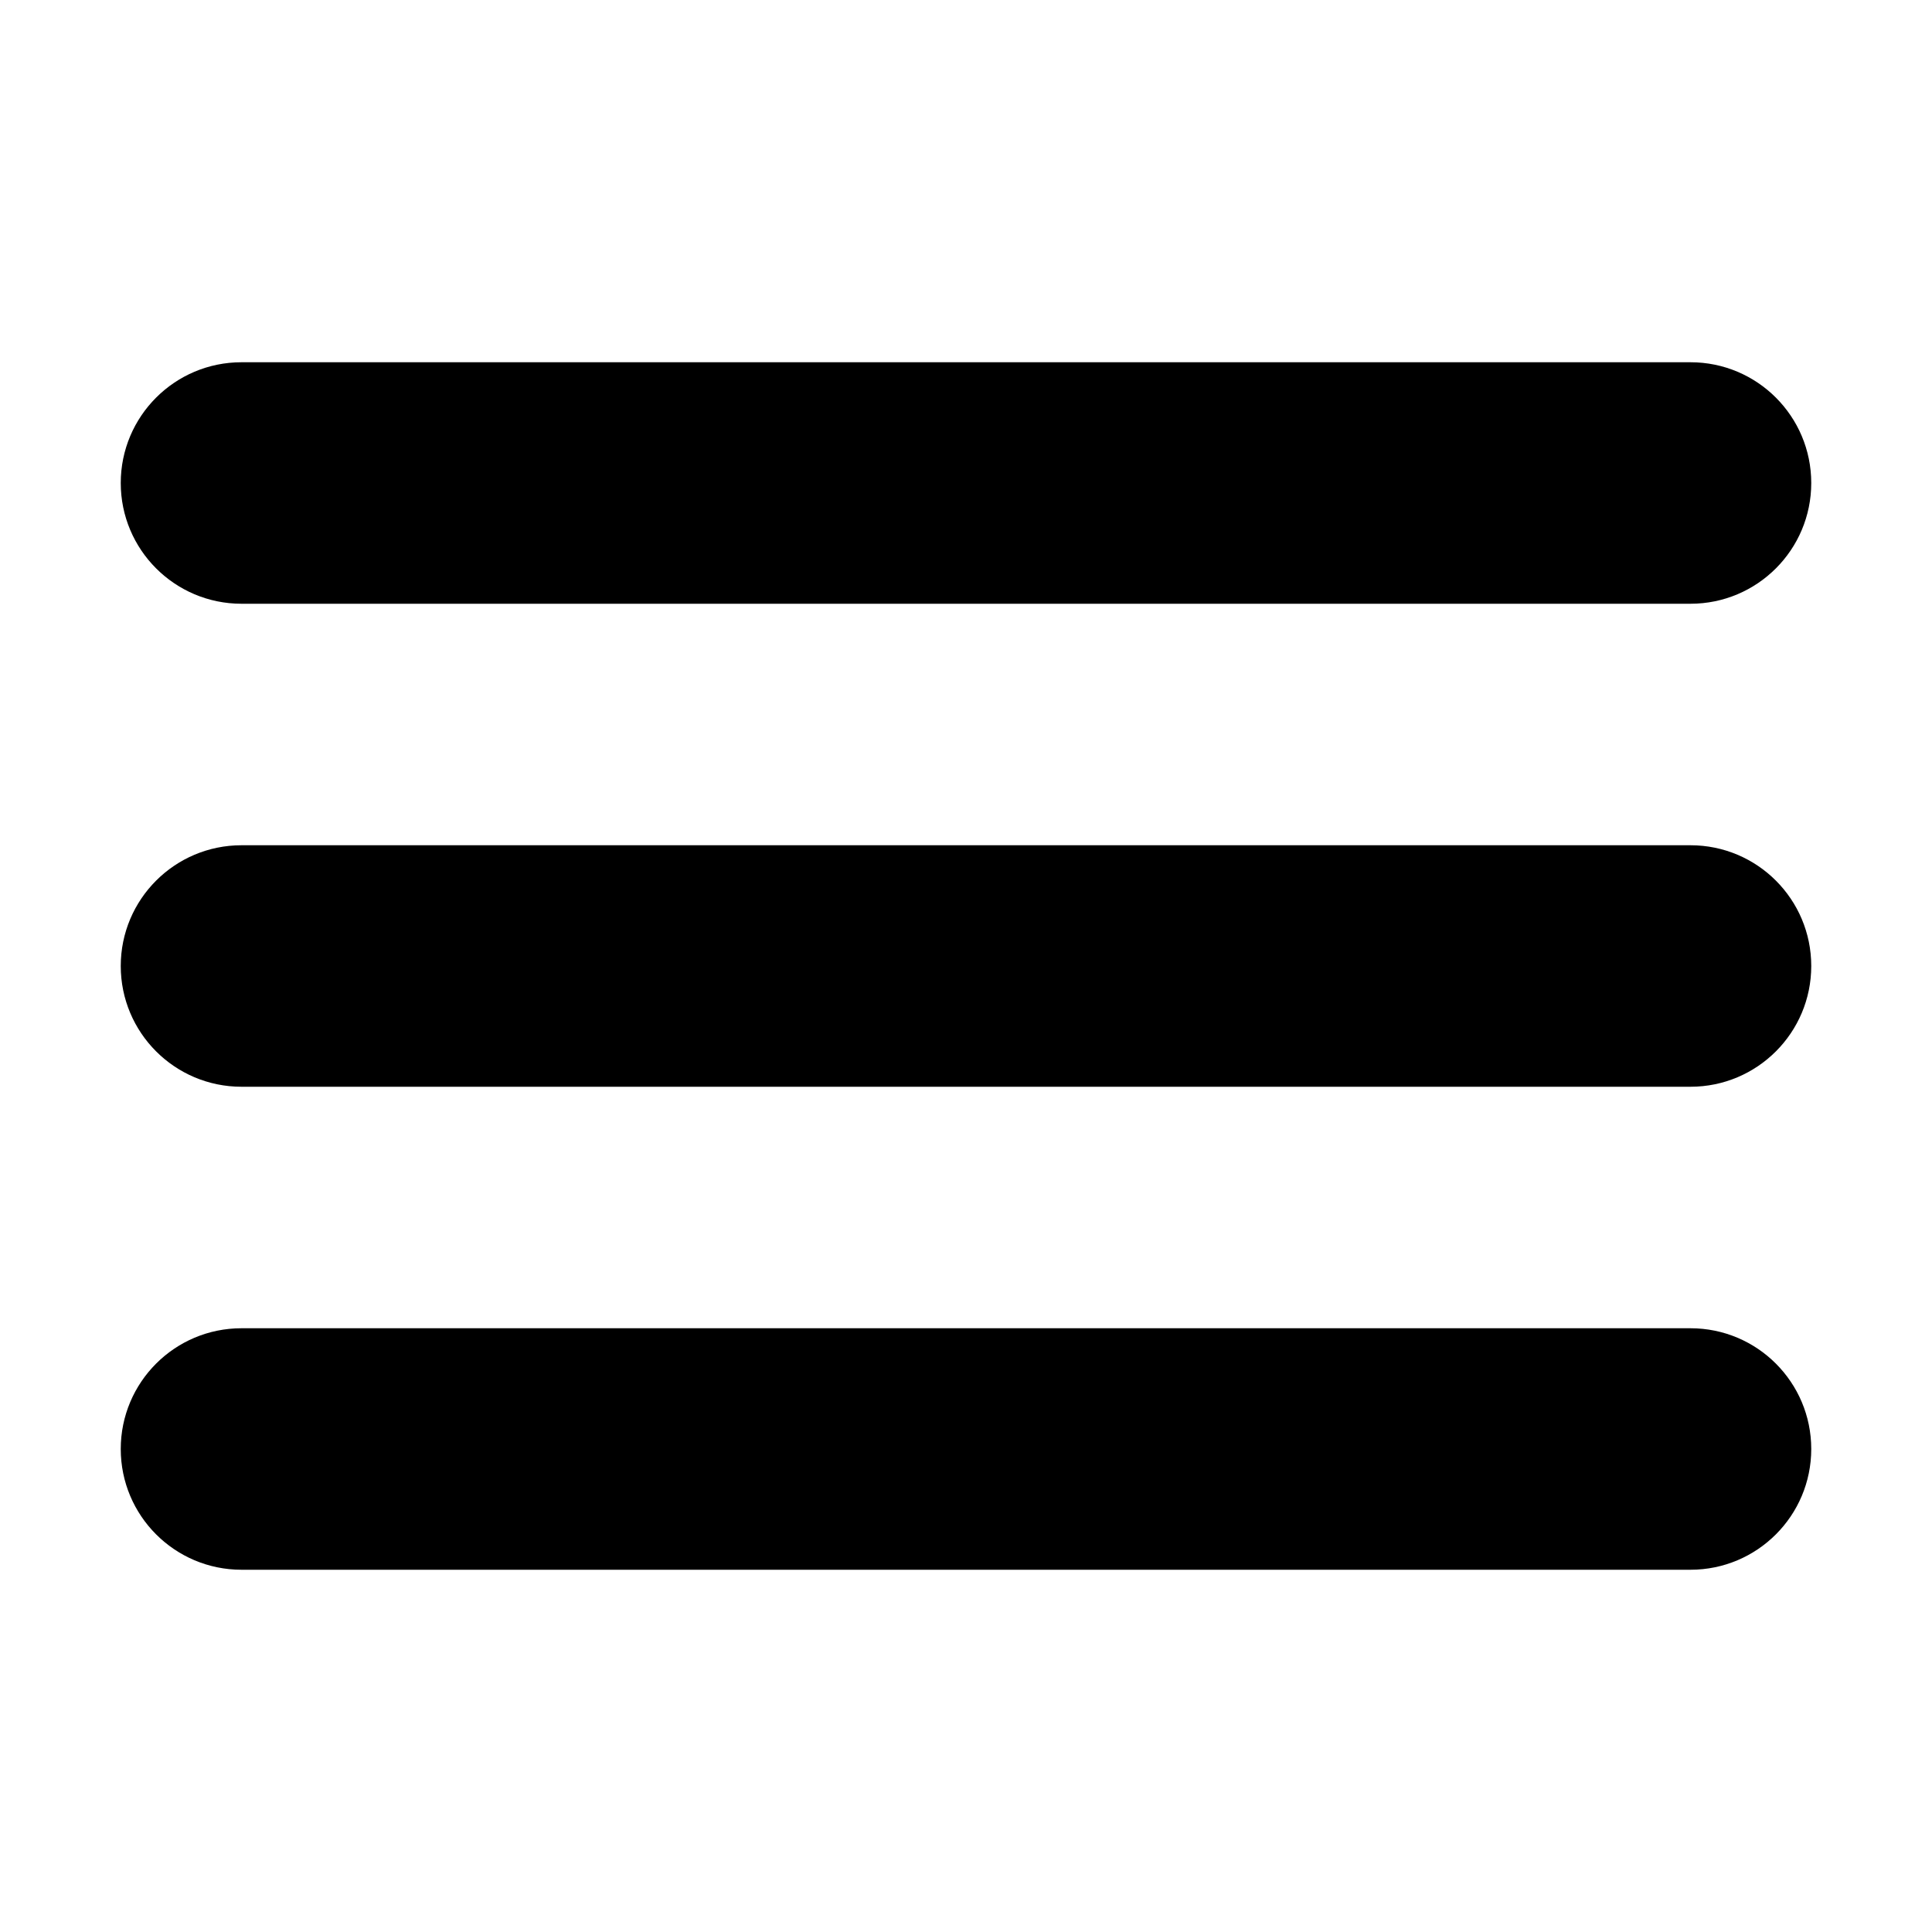
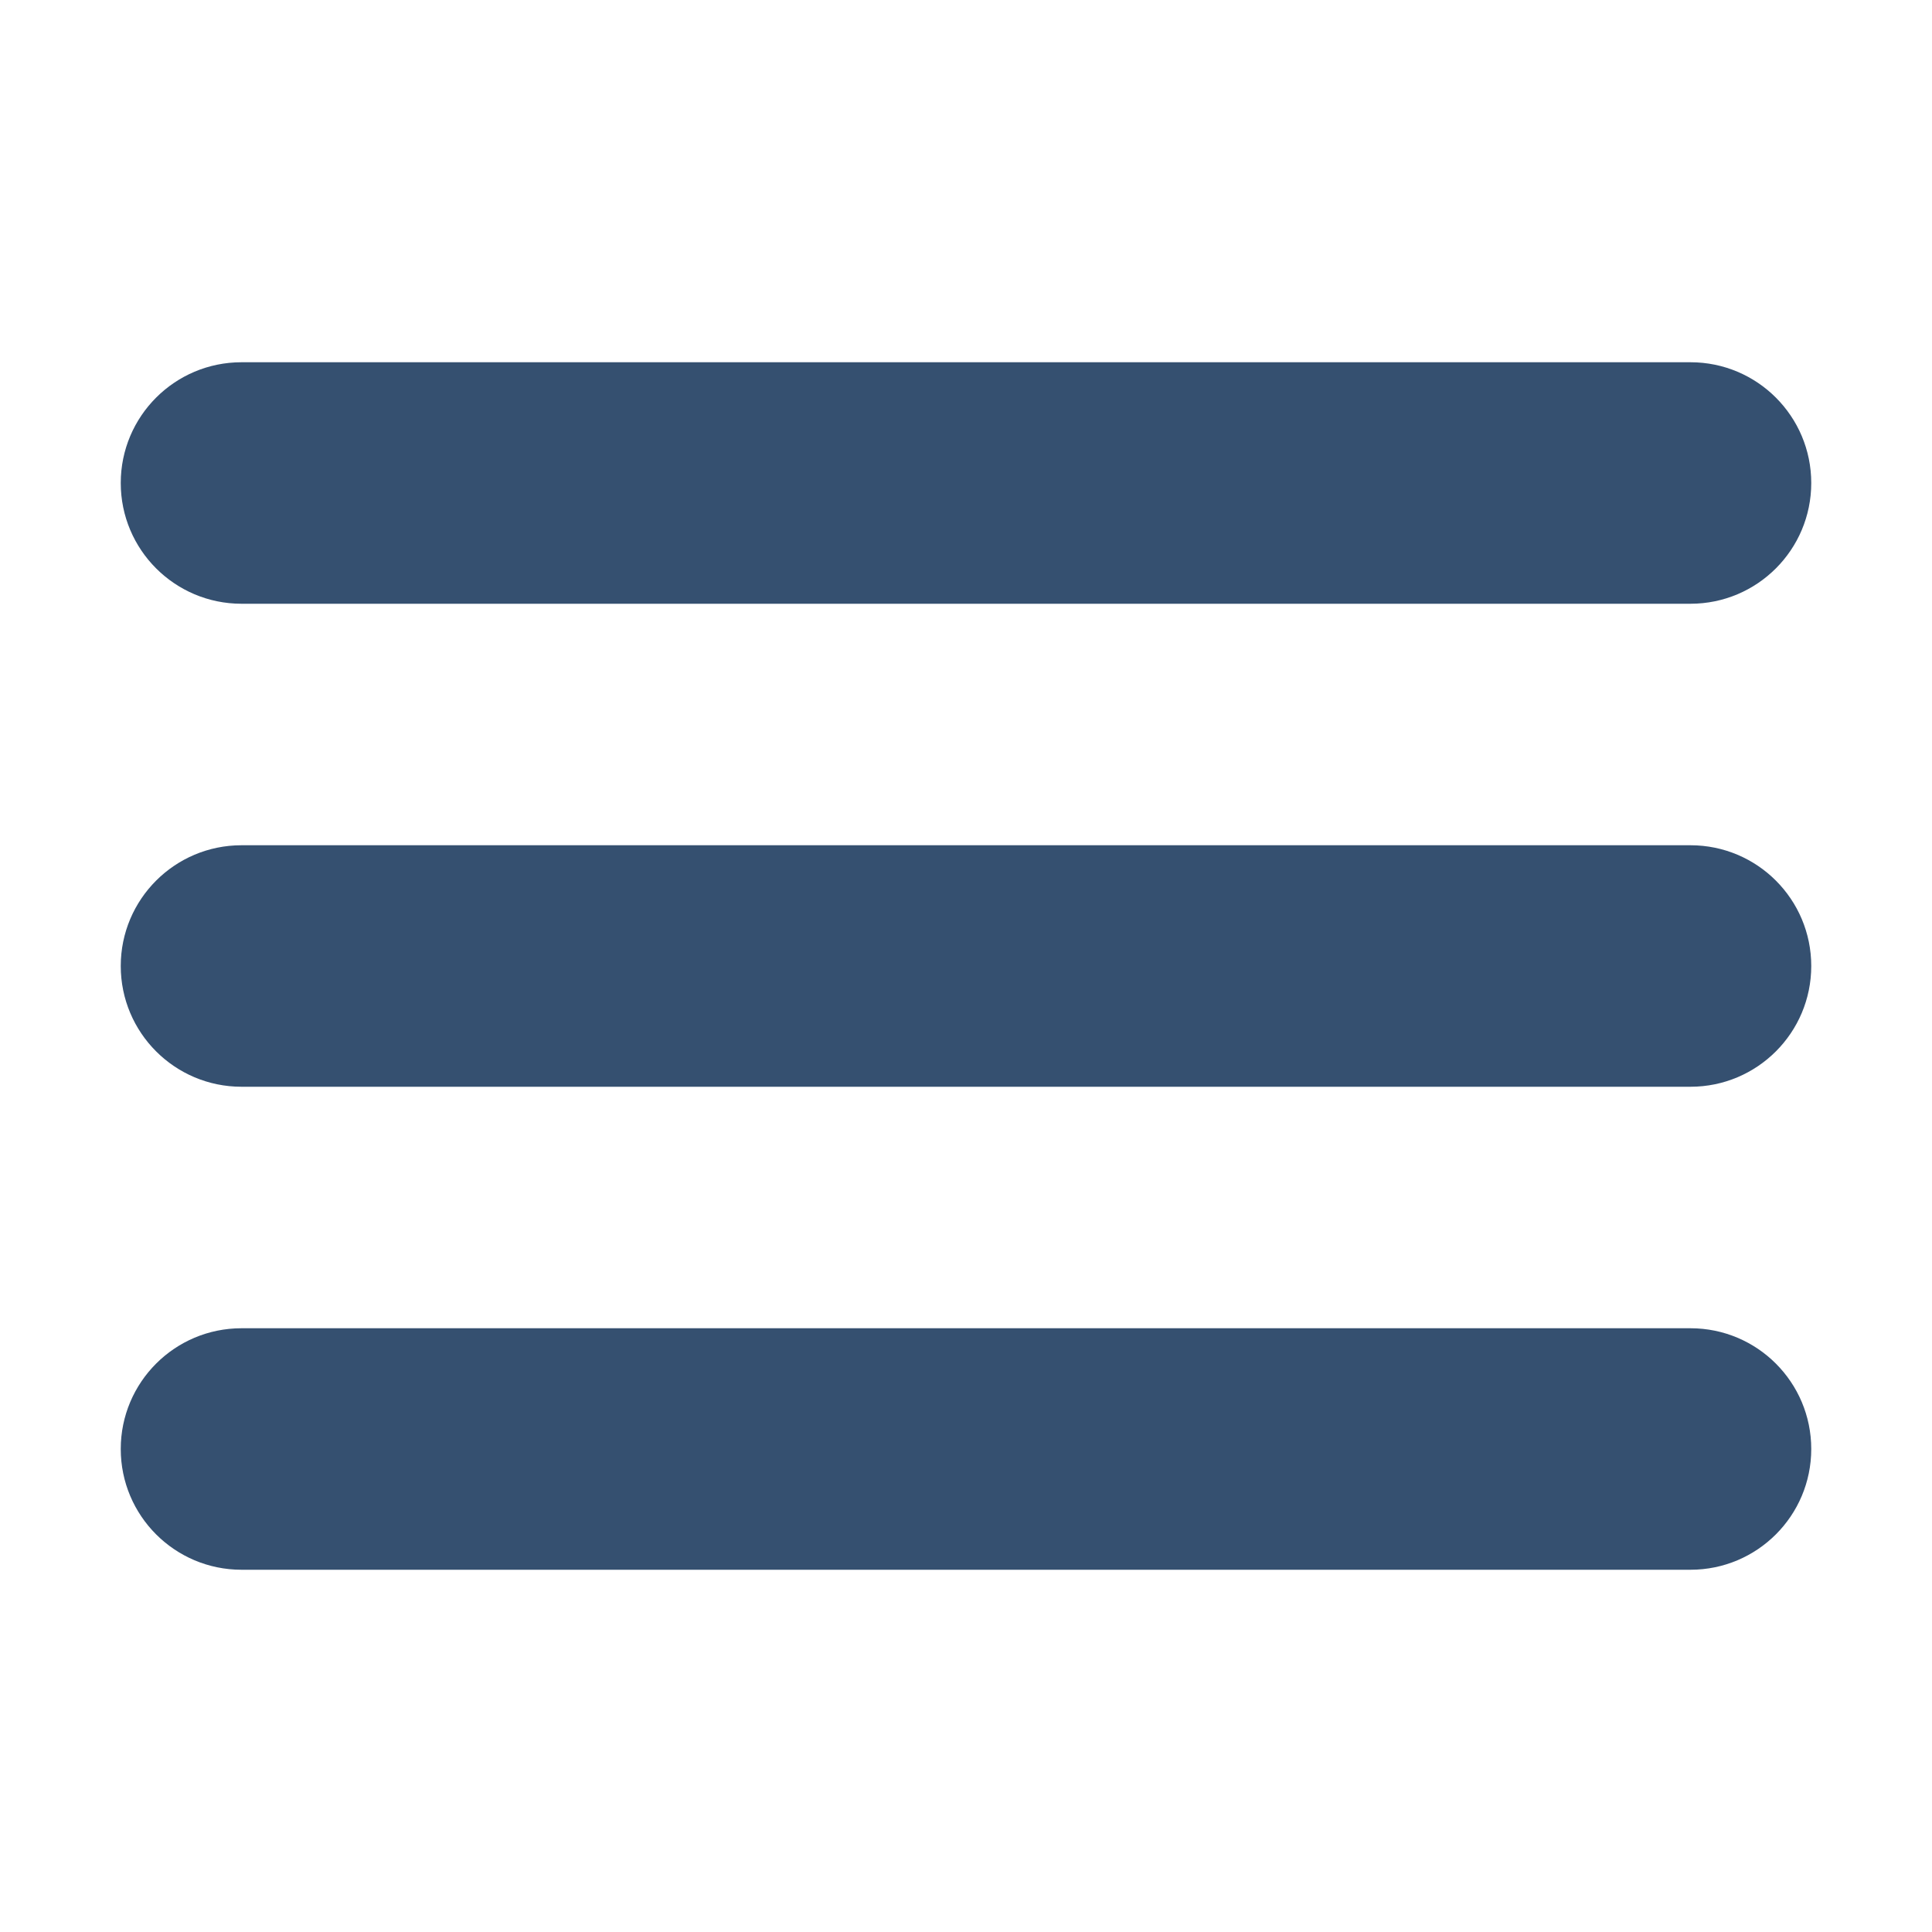
- <svg xmlns="http://www.w3.org/2000/svg" width="16px" height="16px" viewBox="0 0 16 16">
+ <svg xmlns="http://www.w3.org/2000/svg" fill="#355070" width="16px" height="16px" viewBox="0 0 16 16">
  <path d="M2 3h12a1 1 0 0 1 0 2H2a1 1 0 1 1 0-2zm0 4h12a1 1 0 0 1 0 2H2a1 1 0 1 1 0-2zm0 4h12a1 1 0 0 1 0 2H2a1 1 0 0 1 0-2z" id="a" />
</svg>
